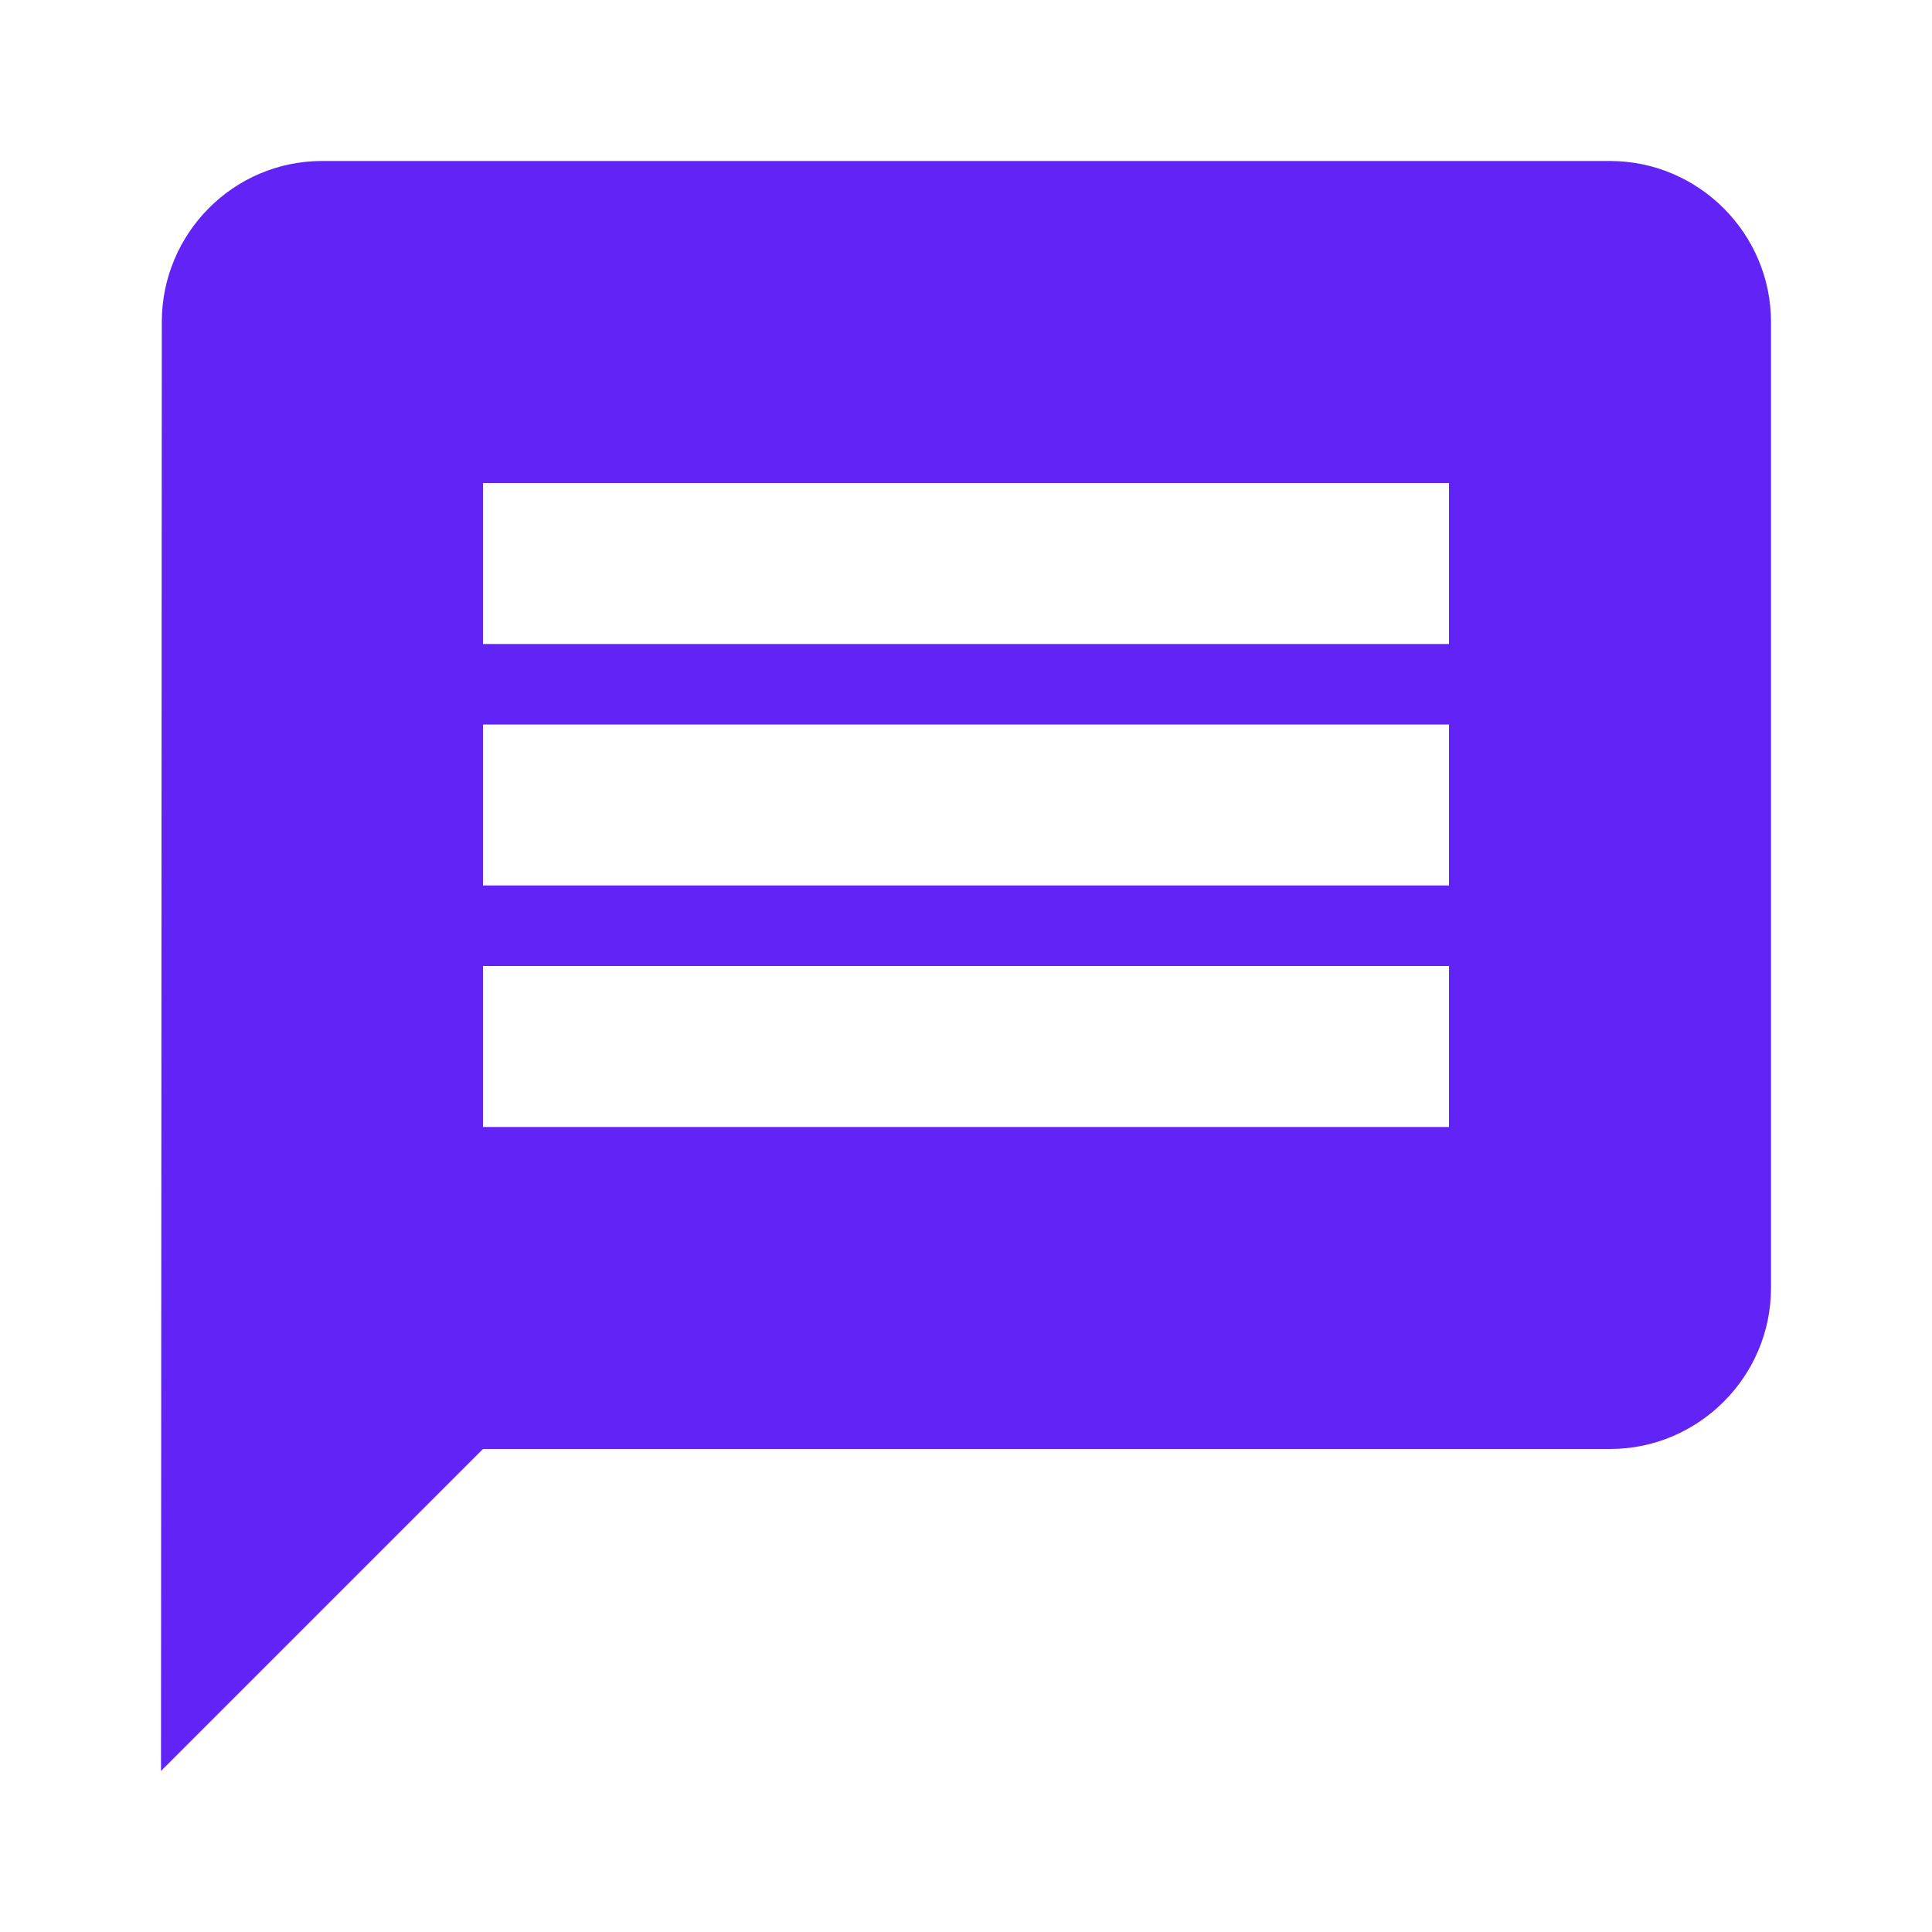
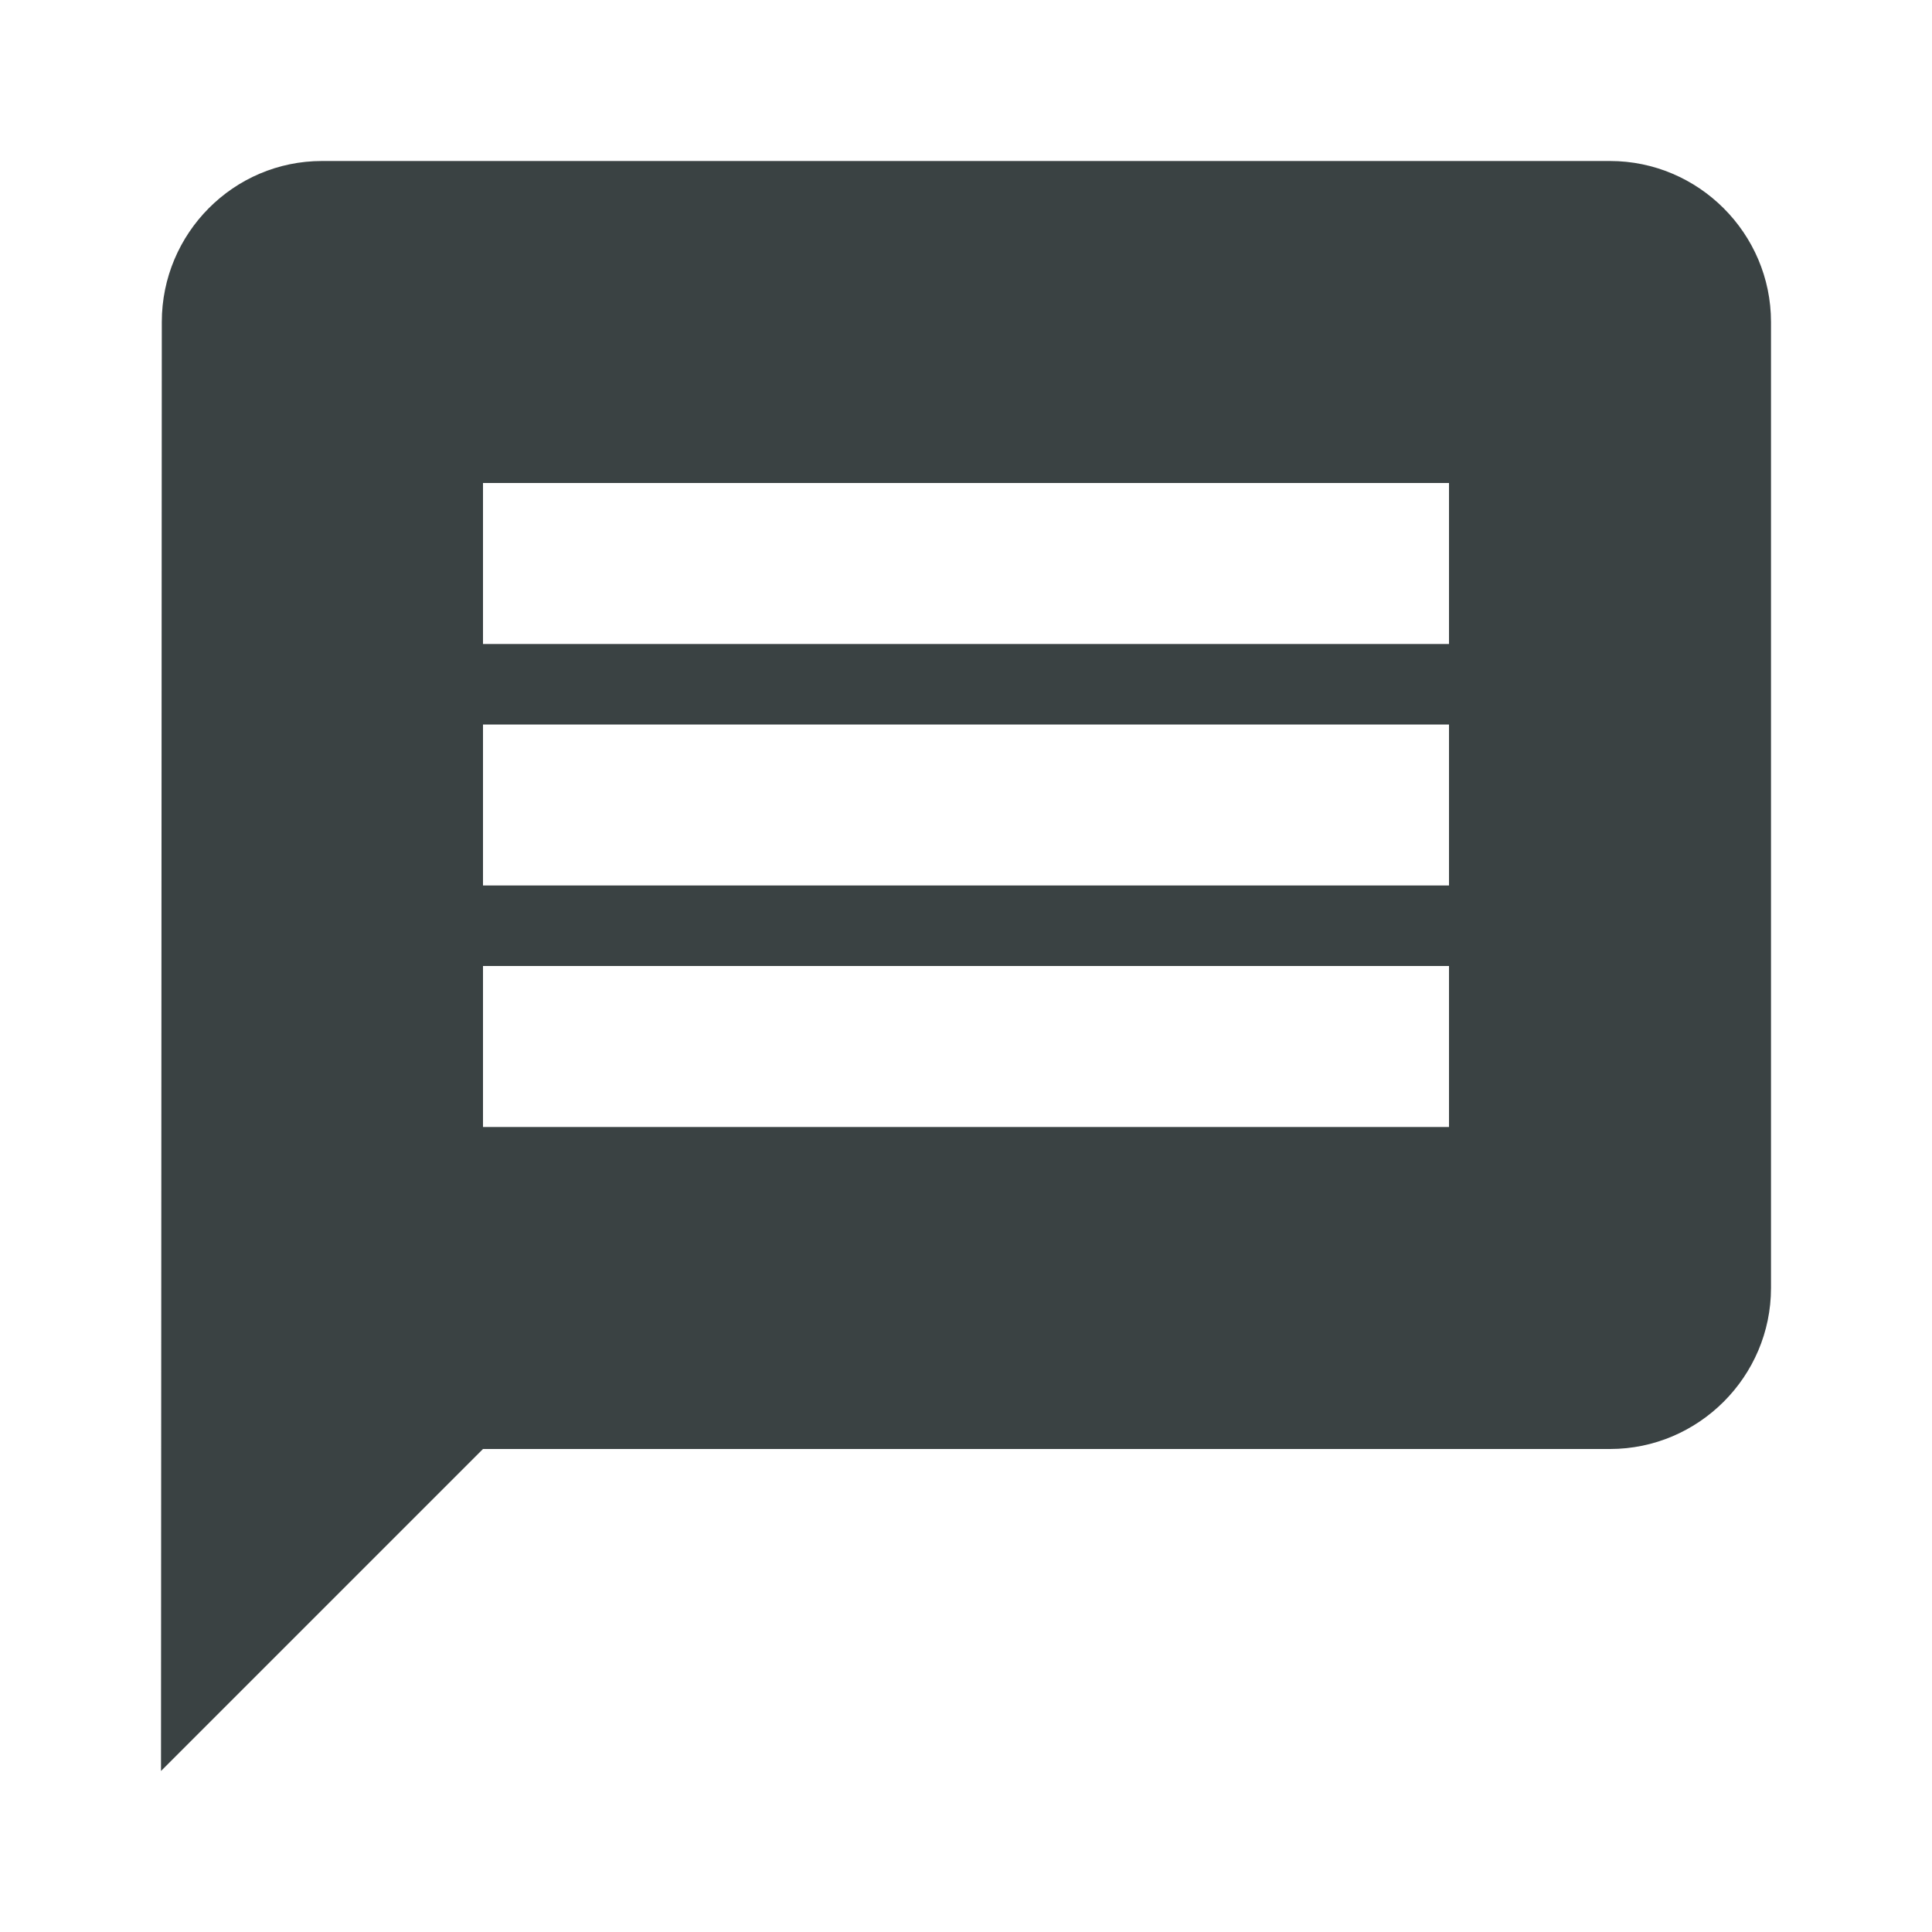
- <svg xmlns="http://www.w3.org/2000/svg" fill="#6123f6" width="800px" height="800px" viewBox="0 0 24 24">
-   <path d="M20 2H4c-1.1 0-1.99.9-1.99 2L2 22l4-4h14c1.1 0 2-.9 2-2V4c0-1.1-.9-2-2-2zm-2 12H6v-2h12v2zm0-3H6V9h12v2zm0-3H6V6h12v2z" fill="#6123f6" />
+ <svg xmlns="http://www.w3.org/2000/svg" fill="#3a4243" width="800px" height="800px" viewBox="0 0 24 24">
+   <path d="M20 2H4c-1.1 0-1.99.9-1.99 2L2 22l4-4h14c1.1 0 2-.9 2-2V4c0-1.1-.9-2-2-2zm-2 12H6v-2h12v2zm0-3H6V9h12v2zm0-3H6V6h12v2z" fill="#3a4243" />
</svg>
